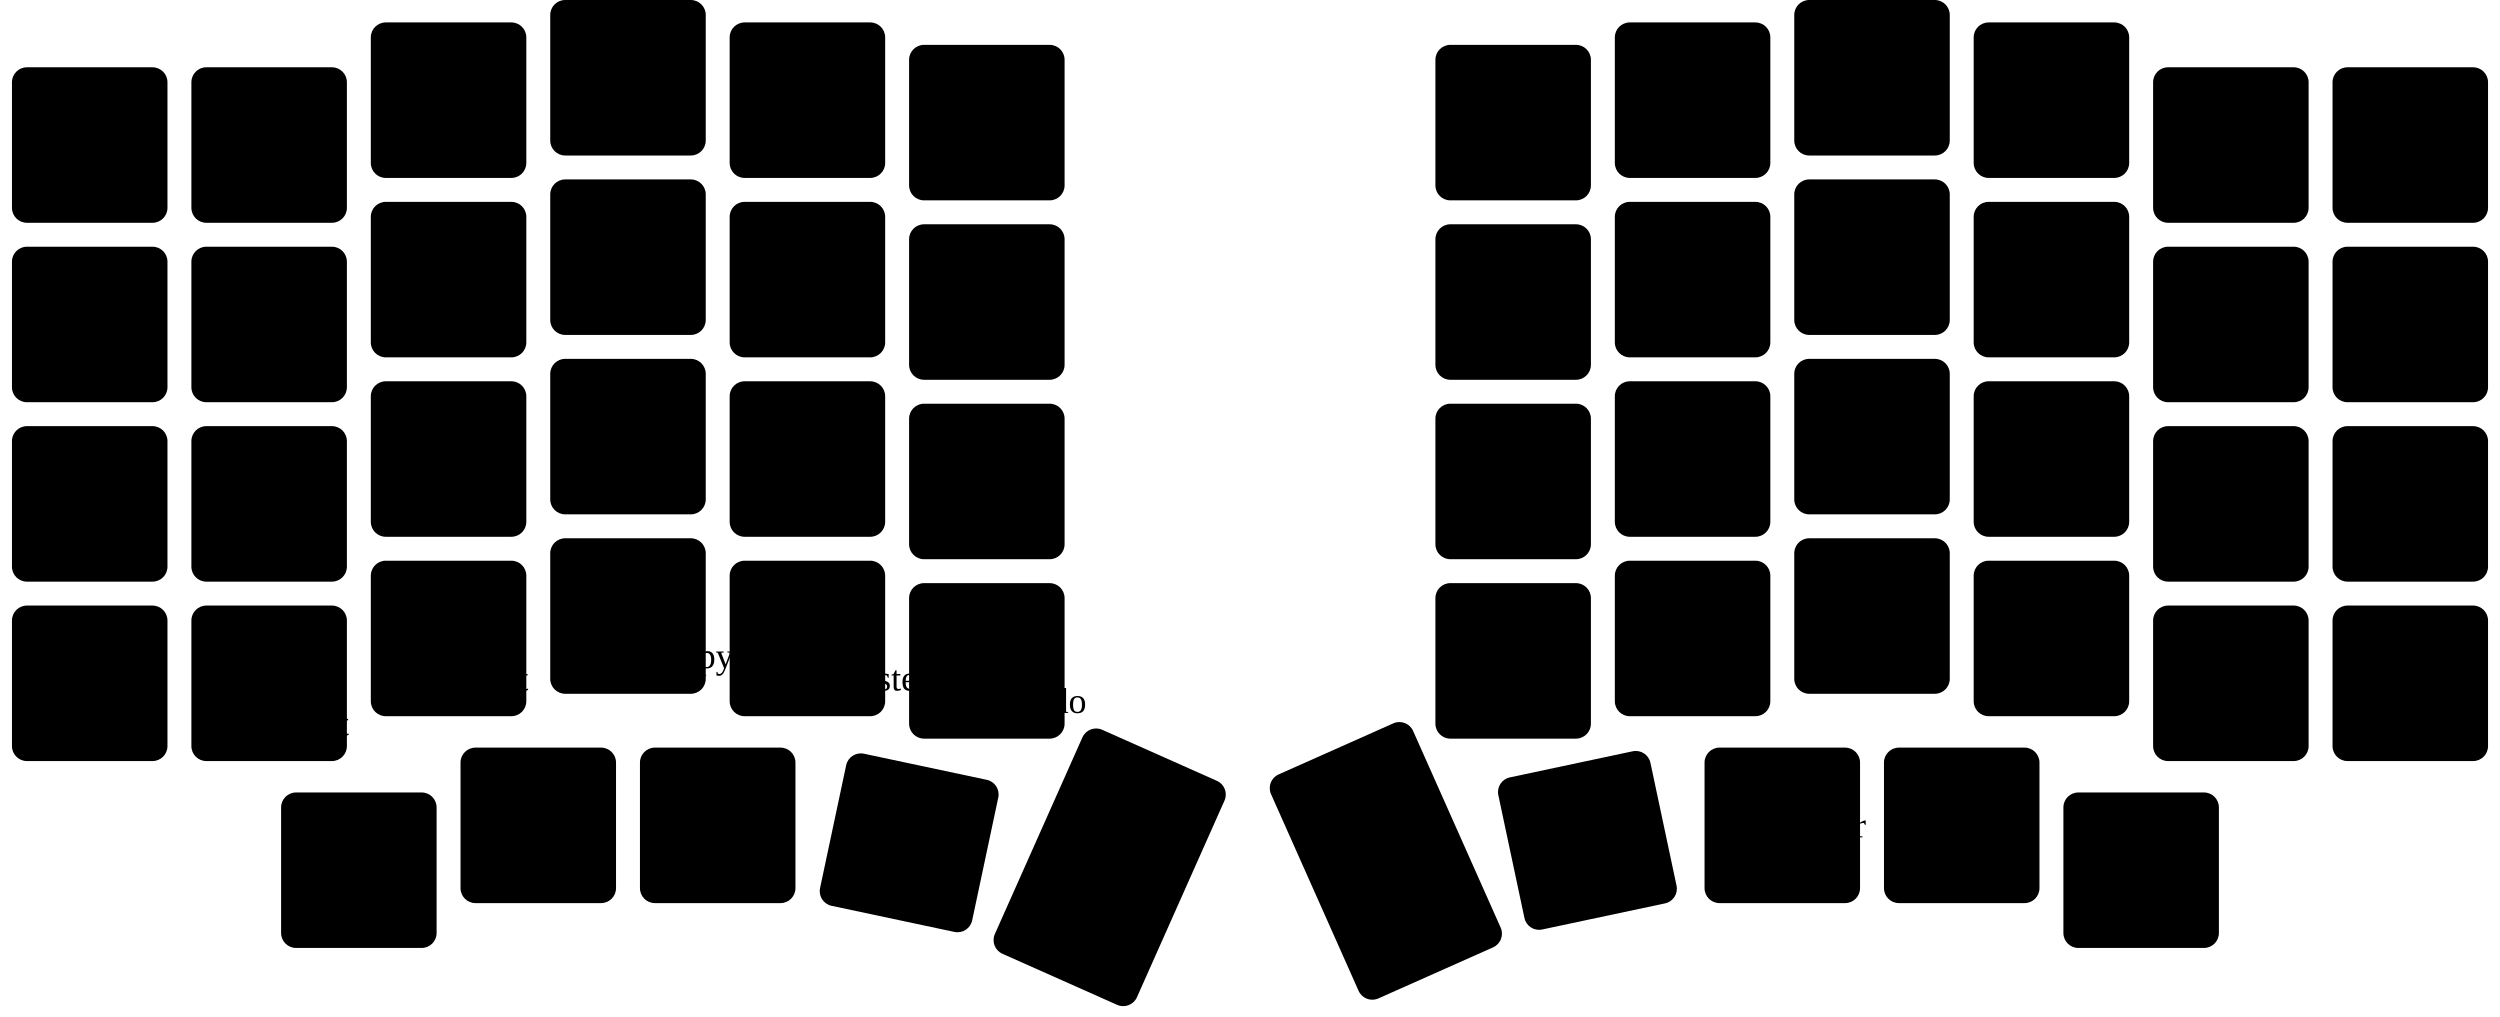
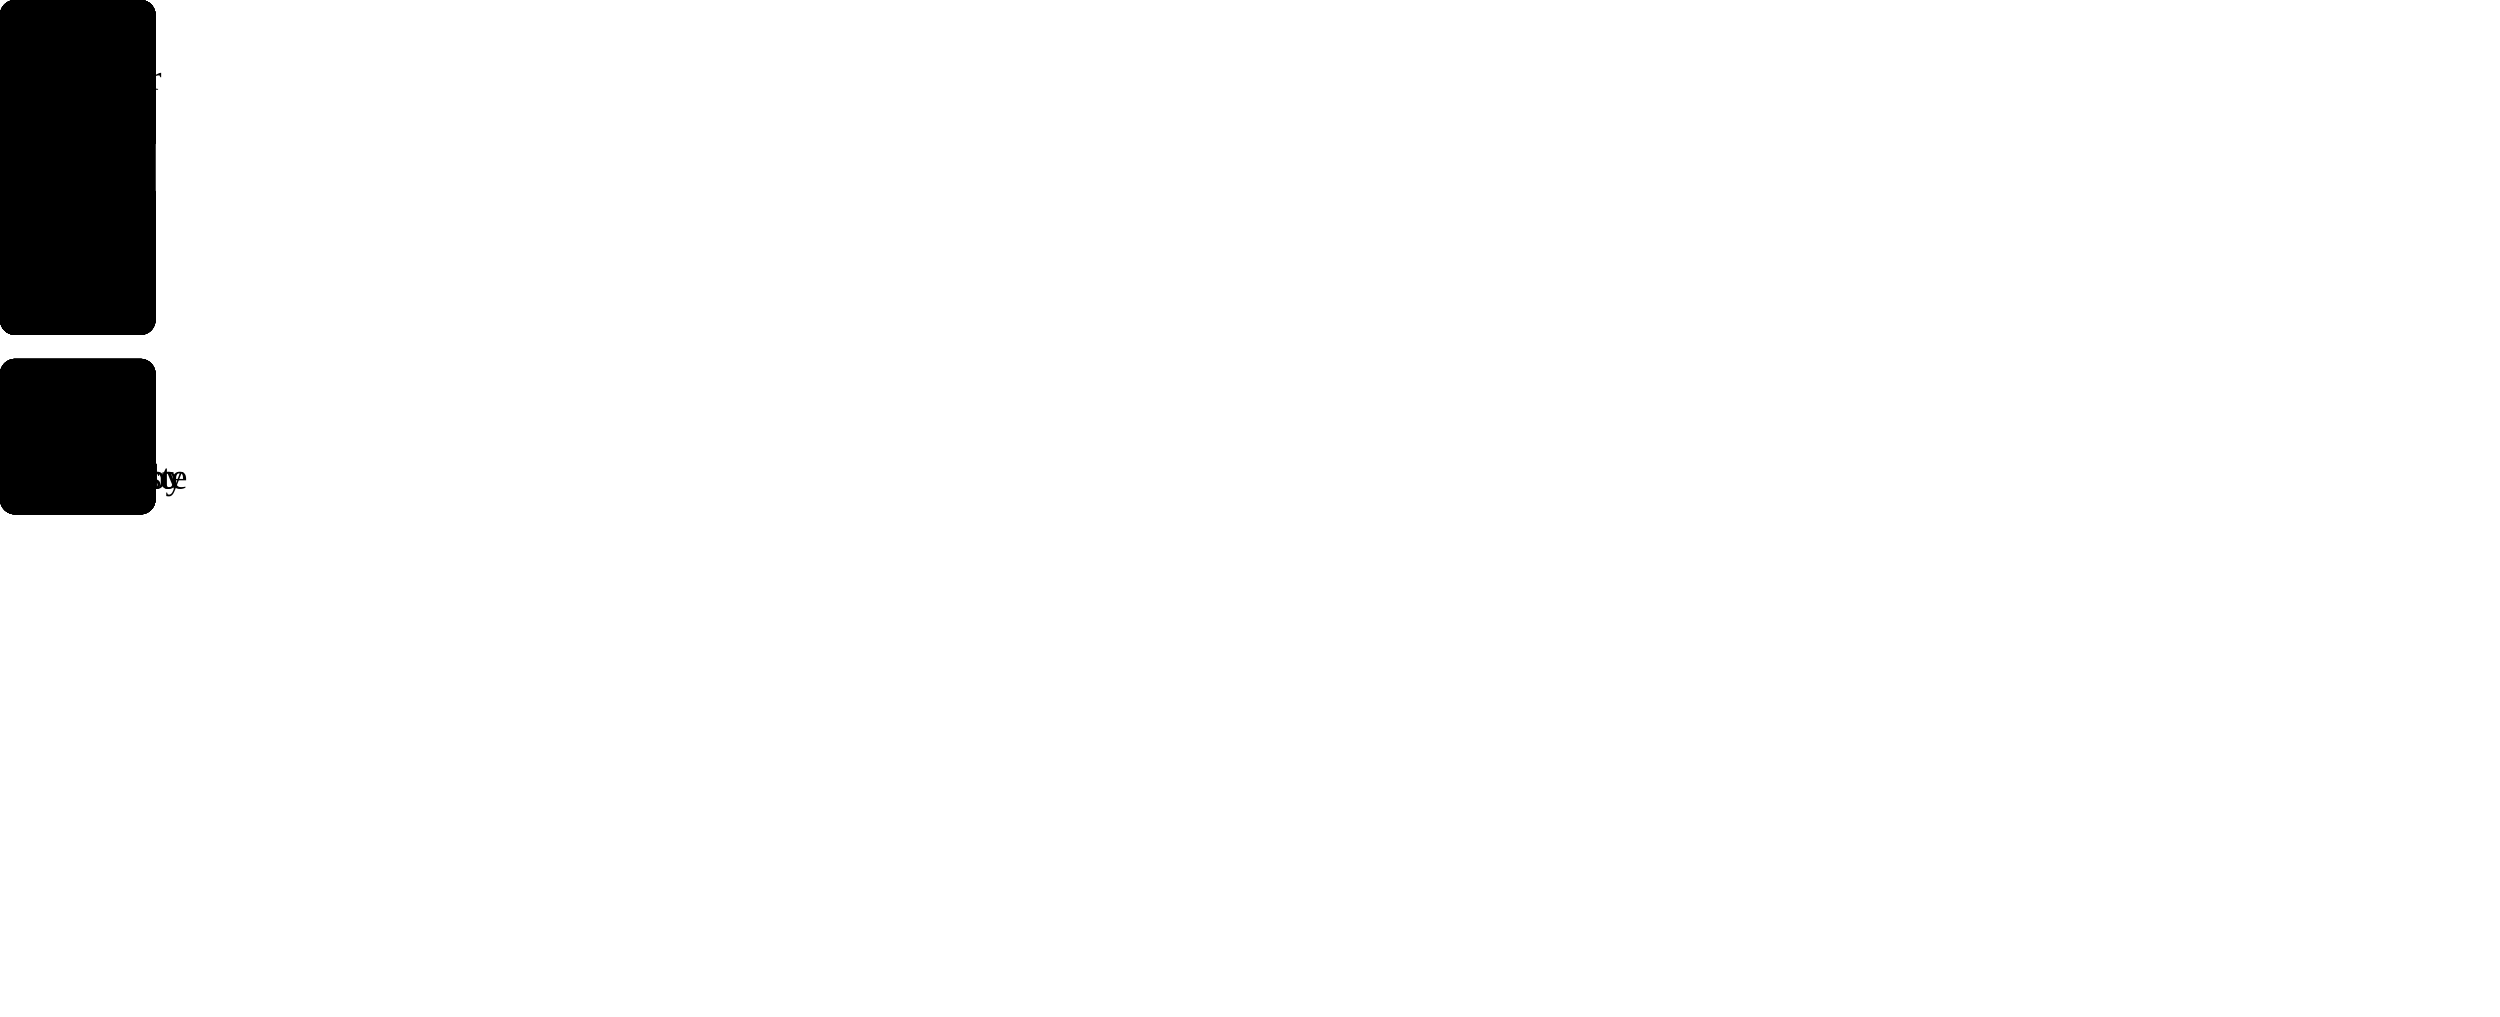
<svg xmlns="http://www.w3.org/2000/svg" viewBox="0 0 836 340">
-   <style>{{ .style }}
- 
-     #left  { transform: translate(  4px, 60px); }
-     #right { transform: translate(480px, 60px); }
- 
-     /* column stagger */
- 
-     .col_L { transform: translate(  0px, 22.5px); }
-     .col_1 { transform: translate( 60px, 22.5px); }
-     .col_2 { transform: translate(120px,  7.5px); }
-     .col_3 { transform: translate(180px,  0.0px); }
-     .col_4 { transform: translate(240px,  7.5px); }
-     .col_5 { transform: translate(300px, 15.0px); }
- 
-     .col_6 { transform: translate(  0px, 15.0px); }
-     .col_7 { transform: translate( 60px,  7.5px); }
-     .col_8 { transform: translate(120px,  0.0px); }
-     .col_9 { transform: translate(180px,  7.5px); }
-     .col_0 { transform: translate(240px, 22.5px); }
-     .col_R { transform: translate(300px, 22.5px); }
- 
-     /* XXX these thumb clusters have been positioned with magic numbers */
- 
-     .thb_1 { transform: translate( 90px, 205px); }
-     .thb_2 { transform: translate(150px, 190px); }
-     .thb_3 { transform: translate(210px, 190px); }
-     .thb_4 { transform: translate(280px, 191px); }
-     .thb_5 { transform: translate(360px, 182px); }
-     .thb_4 g { transform: rotate(12deg); }
-     .thb_5 g { transform: rotate(24deg); }
- 
-     .thb_0 { transform: translate(210px, 205px); }
-     .thb_9 { transform: translate(150px, 190px); }
-     .thb_8 { transform: translate( 90px, 190px); }
-     .thb_7 { transform: translate( 20px, 201px); }
-     .thb_6 { transform: translate(-57px, 201px); }
-     .thb_7 g { transform: rotate(-12deg); }
-     .thb_6 g { transform: rotate(-24deg); }
- 
-   </style>
+   <style> {{ .style }} {{ .kb4x6 }} </style>

  {{ .defs }}

  <g id="left">
    <g class="col_L specialKey">
      <g transform="translate(0 -60)">
        <rect width="52" height="52" rx="5" ry="5" />
        <use x="26" y="30" href="#glyph_escape" />
      </g>
      <g transform="translate(0 0)">
        <rect width="52" height="52" rx="5" ry="5" />
        <use x="26" y="30" href="#glyph_tab" />
      </g>
      <g transform="translate(0 60)">
        <rect width="52" height="52" rx="5" ry="5" />
        <use x="26" y="30" href="#glyph_caps" />
      </g>
      <g transform="translate(0 120)">
        <rect width="52" height="52" rx="5" ry="5" />
        <use x="26" y="30" href="#glyph_shift" />
      </g>
    </g>
    <g class="col_1">
      <g transform="translate(0 -60)">
        <rect width="52" height="52" rx="5" ry="5" />
        <text x="12.8" y="43.4" class="level1">1</text>
        <text x="12.8" y="20.6" class="level2">€</text>
      </g>
      <g transform="translate(0 0)">
        <rect width="52" height="52" rx="5" ry="5" />
        <text x="12.8" y="20.6" class="level2">Q</text>
        <text x="38.0" y="20.6" class="sym">^</text>
        <use x="38.0" y="43.4" class="nav" href="#glyph_escape" />
      </g>
      <g transform="translate(0 60)">
        <rect width="52" height="52" rx="5" ry="5" />
        <text x="12.8" y="20.6" class="level2">A</text>
        <text x="38.0" y="20.6" class="sym">{</text>
        <text x="38.0" y="43.4" class="nav shortcut">all</text>
      </g>
      <g transform="translate(0 120)">
        <rect width="52" height="52" rx="5" ry="5" />
        <text x="12.8" y="20.6" class="level2">Z</text>
        <text x="38.0" y="20.6" class="sym">~</text>
        <text x="38.0" y="43.4" class="nav shortcut">cut</text>
      </g>
    </g>
    <g class="col_2">
      <g transform="translate(0 -60)">
        <rect width="52" height="52" rx="5" ry="5" />
        <text x="12.8" y="43.4" class="level1">2</text>
        <text x="12.8" y="20.6" class="level2">«</text>
      </g>
      <g transform="translate(0 0)">
        <rect width="52" height="52" rx="5" ry="5" />
        <text x="12.8" y="20.6" class="level2">C</text>
        <text x="38.0" y="20.6" class="sym">&lt;</text>
        <use x="38.0" y="43.4" class="nav" href="#glyph_home" />
      </g>
      <g transform="translate(0 60)">
        <rect width="52" height="52" rx="5" ry="5" />
        <text x="12.8" y="20.6" class="level2">S</text>
        <text x="38.0" y="20.6" class="sym">(</text>
        <use x="38.0" y="43.4" class="nav" href="#glyph_left" />
      </g>
      <g transform="translate(0 120)">
        <rect width="52" height="52" rx="5" ry="5" />
        <text x="12.8" y="20.6" class="level2">X</text>
        <text x="38.0" y="20.6" class="sym">[</text>
        <text x="38.0" y="43.4" class="nav shortcut">cut</text>
      </g>
    </g>
    <g class="col_3">
      <g transform="translate(0 -60)">
        <rect width="52" height="52" rx="5" ry="5" />
        <text x="12.8" y="43.4" class="level1">3</text>
        <text x="12.8" y="20.6" class="level2">»</text>
      </g>
      <g transform="translate(0 0)">
        <rect width="52" height="52" rx="5" ry="5" />
        <text x="12.8" y="20.6" class="level2">O</text>
        <text x="38.0" y="20.6" class="sym">&gt;</text>
        <use x="38.0" y="43.4" class="nav" href="#glyph_up" />
      </g>
      <g transform="translate(0 60)">
        <rect width="52" height="52" rx="5" ry="5" />
        <text x="12.8" y="20.6" class="level2">E</text>
        <text x="38.0" y="20.6" class="sym">)</text>
        <use x="38.0" y="43.4" class="nav" href="#glyph_down" />
      </g>
      <g transform="translate(0 120)">
        <rect width="52" height="52" rx="5" ry="5" />
        <text x="12.8" y="43.4" class="level1">-</text>
        <text x="12.8" y="20.6" class="level2">?</text>
        <text x="38.0" y="20.6" class="sym">]</text>
        <text x="38.0" y="43.4" class="nav shortcut">copy</text>
      </g>
    </g>
    <g class="col_4">
      <g transform="translate(0 -60)">
        <rect width="52" height="52" rx="5" ry="5" />
        <text x="12.8" y="43.4" class="level1">4</text>
        <text x="12.8" y="20.6" class="level2">$</text>
      </g>
      <g transform="translate(0 0)">
        <rect width="52" height="52" rx="5" ry="5" />
        <text x="12.8" y="20.6" class="level2">P</text>
        <text x="38.0" y="20.6" class="sym">$</text>
        <use x="38.0" y="43.4" class="nav" href="#glyph_end" />
      </g>
      <g transform="translate(0 60)">
        <rect width="52" height="52" rx="5" ry="5" />
        <text x="12.8" y="20.6" class="level2">N</text>
        <text x="38.0" y="20.6" class="sym">}</text>
        <use x="38.0" y="43.4" class="nav" href="#glyph_right" />
      </g>
      <g transform="translate(0 120)">
        <rect width="52" height="52" rx="5" ry="5" />
        <text x="12.8" y="20.6" class="level2">V</text>
        <text x="38.0" y="20.6" class="sym">_</text>
        <text x="38.0" y="43.4" class="nav shortcut">paste</text>
      </g>
    </g>
    <g class="col_5">
      <g transform="translate(0 -60)">
        <rect width="52" height="52" rx="5" ry="5" />
        <text x="12.8" y="43.4" class="level1">5</text>
        <text x="12.8" y="20.6" class="level2">%</text>
      </g>
      <g transform="translate(0 0)">
        <rect width="52" height="52" rx="5" ry="5" />
        <text x="12.8" y="20.6" class="level2">W</text>
        <text x="38.0" y="20.6" class="sym">%</text>
        <use x="38.0" y="43.4" class="nav" href="#glyph_pgup" />
      </g>
      <g transform="translate(0 60)">
        <rect width="52" height="52" rx="5" ry="5" />
        <text x="12.8" y="20.6" class="level2">F</text>
        <text x="38.0" y="20.6" class="sym">=</text>
        <use x="38.0" y="43.4" class="nav" href="#glyph_pgdown" />
      </g>
      <g transform="translate(0 120)">
        <rect width="52" height="52" rx="5" ry="5" />
        <text x="12.8" y="20.6" class="level2">B</text>
        <text x="38.0" y="20.6" class="sym">#</text>
        <text x="38.0" y="43.4" class="nav shortcut">redo</text>
      </g>
    </g>
    <g class="thb_1 specialKey">
      <g>
        <rect width="52" height="52" rx="5" ry="5" />
        <text x="26" y="30">Cmd</text>
      </g>
    </g>
    <g class="thb_2 specialKey">
      <g>
        <rect width="52" height="52" rx="5" ry="5" />
        <text x="26" y="30">Alt</text>
      </g>
    </g>
    <g class="thb_3 specialKey nav">
      <g>
        <rect class="mod" width="52" height="52" rx="5" ry="5" />
        <text class="mod" x="26" y="30">Nav</text>
      </g>
    </g>
    <g class="thb_4 specialKey">
      <g>
        <rect width="52" height="52" rx="5" ry="5" />
        <text x="26" y="30">⎵</text>
      </g>
    </g>
    <g class="thb_5 specialKey">
      <g>
        <rect width="52" height="82" rx="5" ry="5" />
        <text x="26" y="45">Ctrl</text>
      </g>
    </g>
  </g>
  <g id="right">
    <g class="col_6">
      <g transform="translate(0 -60)">
        <rect width="52" height="52" rx="5" ry="5" />
        <text x="12.8" y="43.4" class="level1">6</text>
        <text x="12.8" y="20.6" class="level2">^</text>
      </g>
      <g transform="translate(0 0)">
        <rect width="52" height="52" rx="5" ry="5" />
        <text x="12.8" y="20.6" class="level2">J</text>
        <text x="38.0" y="20.6" class="sym">@</text>
        <text x="38.0" y="43.4" class="nav" />
      </g>
      <g transform="translate(0 60)">
        <rect width="52" height="52" rx="5" ry="5" />
        <text x="12.8" y="20.6" class="level2">L</text>
        <text x="38.0" y="20.6" class="sym">\</text>
        <text x="38.0" y="43.4" class="nav">-</text>
      </g>
      <g transform="translate(0 120)">
        <rect width="52" height="52" rx="5" ry="5" />
        <text x="12.8" y="43.4" class="level1">.</text>
        <text x="12.8" y="20.6" class="level2">:</text>
        <text x="38.0" y="20.6" class="sym">|</text>
        <text x="38.0" y="43.4" class="nav">,</text>
      </g>
    </g>
    <g class="col_7">
      <g transform="translate(0 -60)">
        <rect width="52" height="52" rx="5" ry="5" />
        <text x="12.8" y="43.4" class="level1">7</text>
        <text x="12.8" y="20.6" class="level2">&amp;</text>
      </g>
      <g transform="translate(0 0)">
        <rect width="52" height="52" rx="5" ry="5" />
        <text x="12.8" y="20.6" class="level2">M</text>
        <text x="38.0" y="20.6" class="sym">&amp;</text>
        <text x="38.0" y="43.4" class="nav">7</text>
      </g>
      <g transform="translate(0 60)">
        <rect width="52" height="52" rx="5" ry="5" />
        <text x="12.8" y="20.6" class="level2">R</text>
        <text x="38.0" y="20.6" class="sym">+</text>
        <text x="38.0" y="43.4" class="nav">4</text>
      </g>
      <g transform="translate(0 120)">
        <rect width="52" height="52" rx="5" ry="5" />
        <text x="12.8" y="20.6" class="level2">H</text>
        <text x="38.0" y="20.6" class="sym">!</text>
        <text x="38.0" y="43.4" class="nav">1</text>
      </g>
    </g>
    <g class="col_8">
      <g transform="translate(0 -60)">
        <rect width="52" height="52" rx="5" ry="5" />
        <text x="12.8" y="43.4" class="level1">8</text>
        <text x="12.8" y="20.6" class="level2">*</text>
      </g>
      <g transform="translate(0 0)">
        <rect width="52" height="52" rx="5" ry="5" />
        <text x="12.8" y="20.6" class="level2">D</text>
        <text x="38.0" y="20.6" class="sym">*</text>
        <text x="38.0" y="43.4" class="nav">8</text>
      </g>
      <g transform="translate(0 60)">
        <rect width="52" height="52" rx="5" ry="5" />
        <text x="12.8" y="20.6" class="level2">T</text>
        <text x="38.0" y="20.6" class="sym">-</text>
        <text x="38.0" y="43.4" class="nav">5</text>
      </g>
      <g transform="translate(0 120)">
        <rect width="52" height="52" rx="5" ry="5" />
        <text x="12.8" y="20.6" class="level2">G</text>
        <text x="38.0" y="20.6" class="sym">;</text>
        <text x="38.0" y="43.4" class="nav">2</text>
      </g>
    </g>
    <g class="col_9">
      <g transform="translate(0 -60)">
        <rect width="52" height="52" rx="5" ry="5" />
        <text x="12.8" y="43.4" class="level1">9</text>
        <text x="12.8" y="20.6" class="level2">#</text>
      </g>
      <g transform="translate(0 0)">
        <rect width="52" height="52" rx="5" ry="5" />
        <text x="12.8" y="43.4" class="level1">★</text>
        <text x="12.8" y="20.6" class="level2">!</text>
        <text x="38.0" y="20.6" class="sym">'</text>
        <text x="38.0" y="43.4" class="nav">9</text>
      </g>
      <g transform="translate(0 60)">
        <rect width="52" height="52" rx="5" ry="5" />
        <text x="12.8" y="20.6" class="level2">I</text>
        <text x="38.0" y="20.6" class="sym">/</text>
        <text x="38.0" y="43.4" class="nav">6</text>
      </g>
      <g transform="translate(0 120)">
        <rect width="52" height="52" rx="5" ry="5" />
        <text x="12.8" y="43.4" class="level1">,</text>
        <text x="12.8" y="20.6" class="level2">;</text>
        <text x="38.0" y="20.6" class="sym">:</text>
        <text x="38.0" y="43.4" class="nav">3</text>
      </g>
    </g>
    <g class="col_0">
      <g transform="translate(0 -60)">
        <rect width="52" height="52" rx="5" ry="5" />
        <text x="12.8" y="43.4" class="level1">0</text>
        <text x="12.8" y="20.6" class="level2">@</text>
      </g>
      <g transform="translate(0 0)">
        <rect width="52" height="52" rx="5" ry="5" />
        <text x="12.8" y="20.6" class="level2">Y</text>
        <text x="38.0" y="20.6" class="sym">`</text>
        <text x="38.0" y="43.4" class="nav">/</text>
      </g>
      <g transform="translate(0 60)">
        <rect width="52" height="52" rx="5" ry="5" />
        <text x="12.8" y="20.6" class="level2">U</text>
        <text x="38.0" y="20.6" class="sym">"</text>
        <text x="38.0" y="43.4" class="nav">0</text>
      </g>
      <g transform="translate(0 120)">
        <rect width="52" height="52" rx="5" ry="5" />
        <text x="12.8" y="20.6" class="level2">K</text>
        <text x="38.0" y="20.6" class="sym">?</text>
        <text x="38.0" y="43.4" class="nav">.</text>
      </g>
    </g>
    <g class="col_R specialKey">
      <g transform="translate(0 -60)">
        <rect width="52" height="52" rx="5" ry="5" />
        <use x="26" y="30" href="#glyph_delete" />
      </g>
      <g transform="translate(0 0)">
        <rect width="52" height="52" rx="5" ry="5" />
        <use x="26" y="30" href="#glyph_backspace" />
      </g>
      <g transform="translate(0 60)">
        <rect width="52" height="52" rx="5" ry="5" />
        <use x="26" y="30" href="#glyph_return" />
      </g>
      <g transform="translate(0 120)">
        <rect width="52" height="52" rx="5" ry="5" />
        <use x="26" y="30" href="#glyph_shift" />
      </g>
    </g>
    <g class="thb_6 specialKey">
      <g>
        <rect width="52" height="82" rx="5" ry="5" />
        <text x="26" y="45">Ctrl</text>
      </g>
    </g>
    <g class="thb_7 specialKey">
      <g>
        <rect width="52" height="52" rx="5" ry="5" />
        <text x="26" y="30">⎵</text>
      </g>
    </g>
    <g class="thb_8 specialKey sym">
      <g>
        <rect class="mod" width="52" height="52" rx="5" ry="5" />
        <text class="mod" x="26" y="30">AltGr</text>
      </g>
    </g>
    <g class="thb_9 specialKey">
      <g>
        <rect width="52" height="52" rx="5" ry="5" />
        <text x="26" y="30">Alt</text>
      </g>
    </g>
    <g class="thb_0 specialKey">
      <g>
        <rect width="52" height="52" rx="5" ry="5" />
        <text x="26" y="30">Cmd</text>
      </g>
    </g>
  </g>
</svg>
